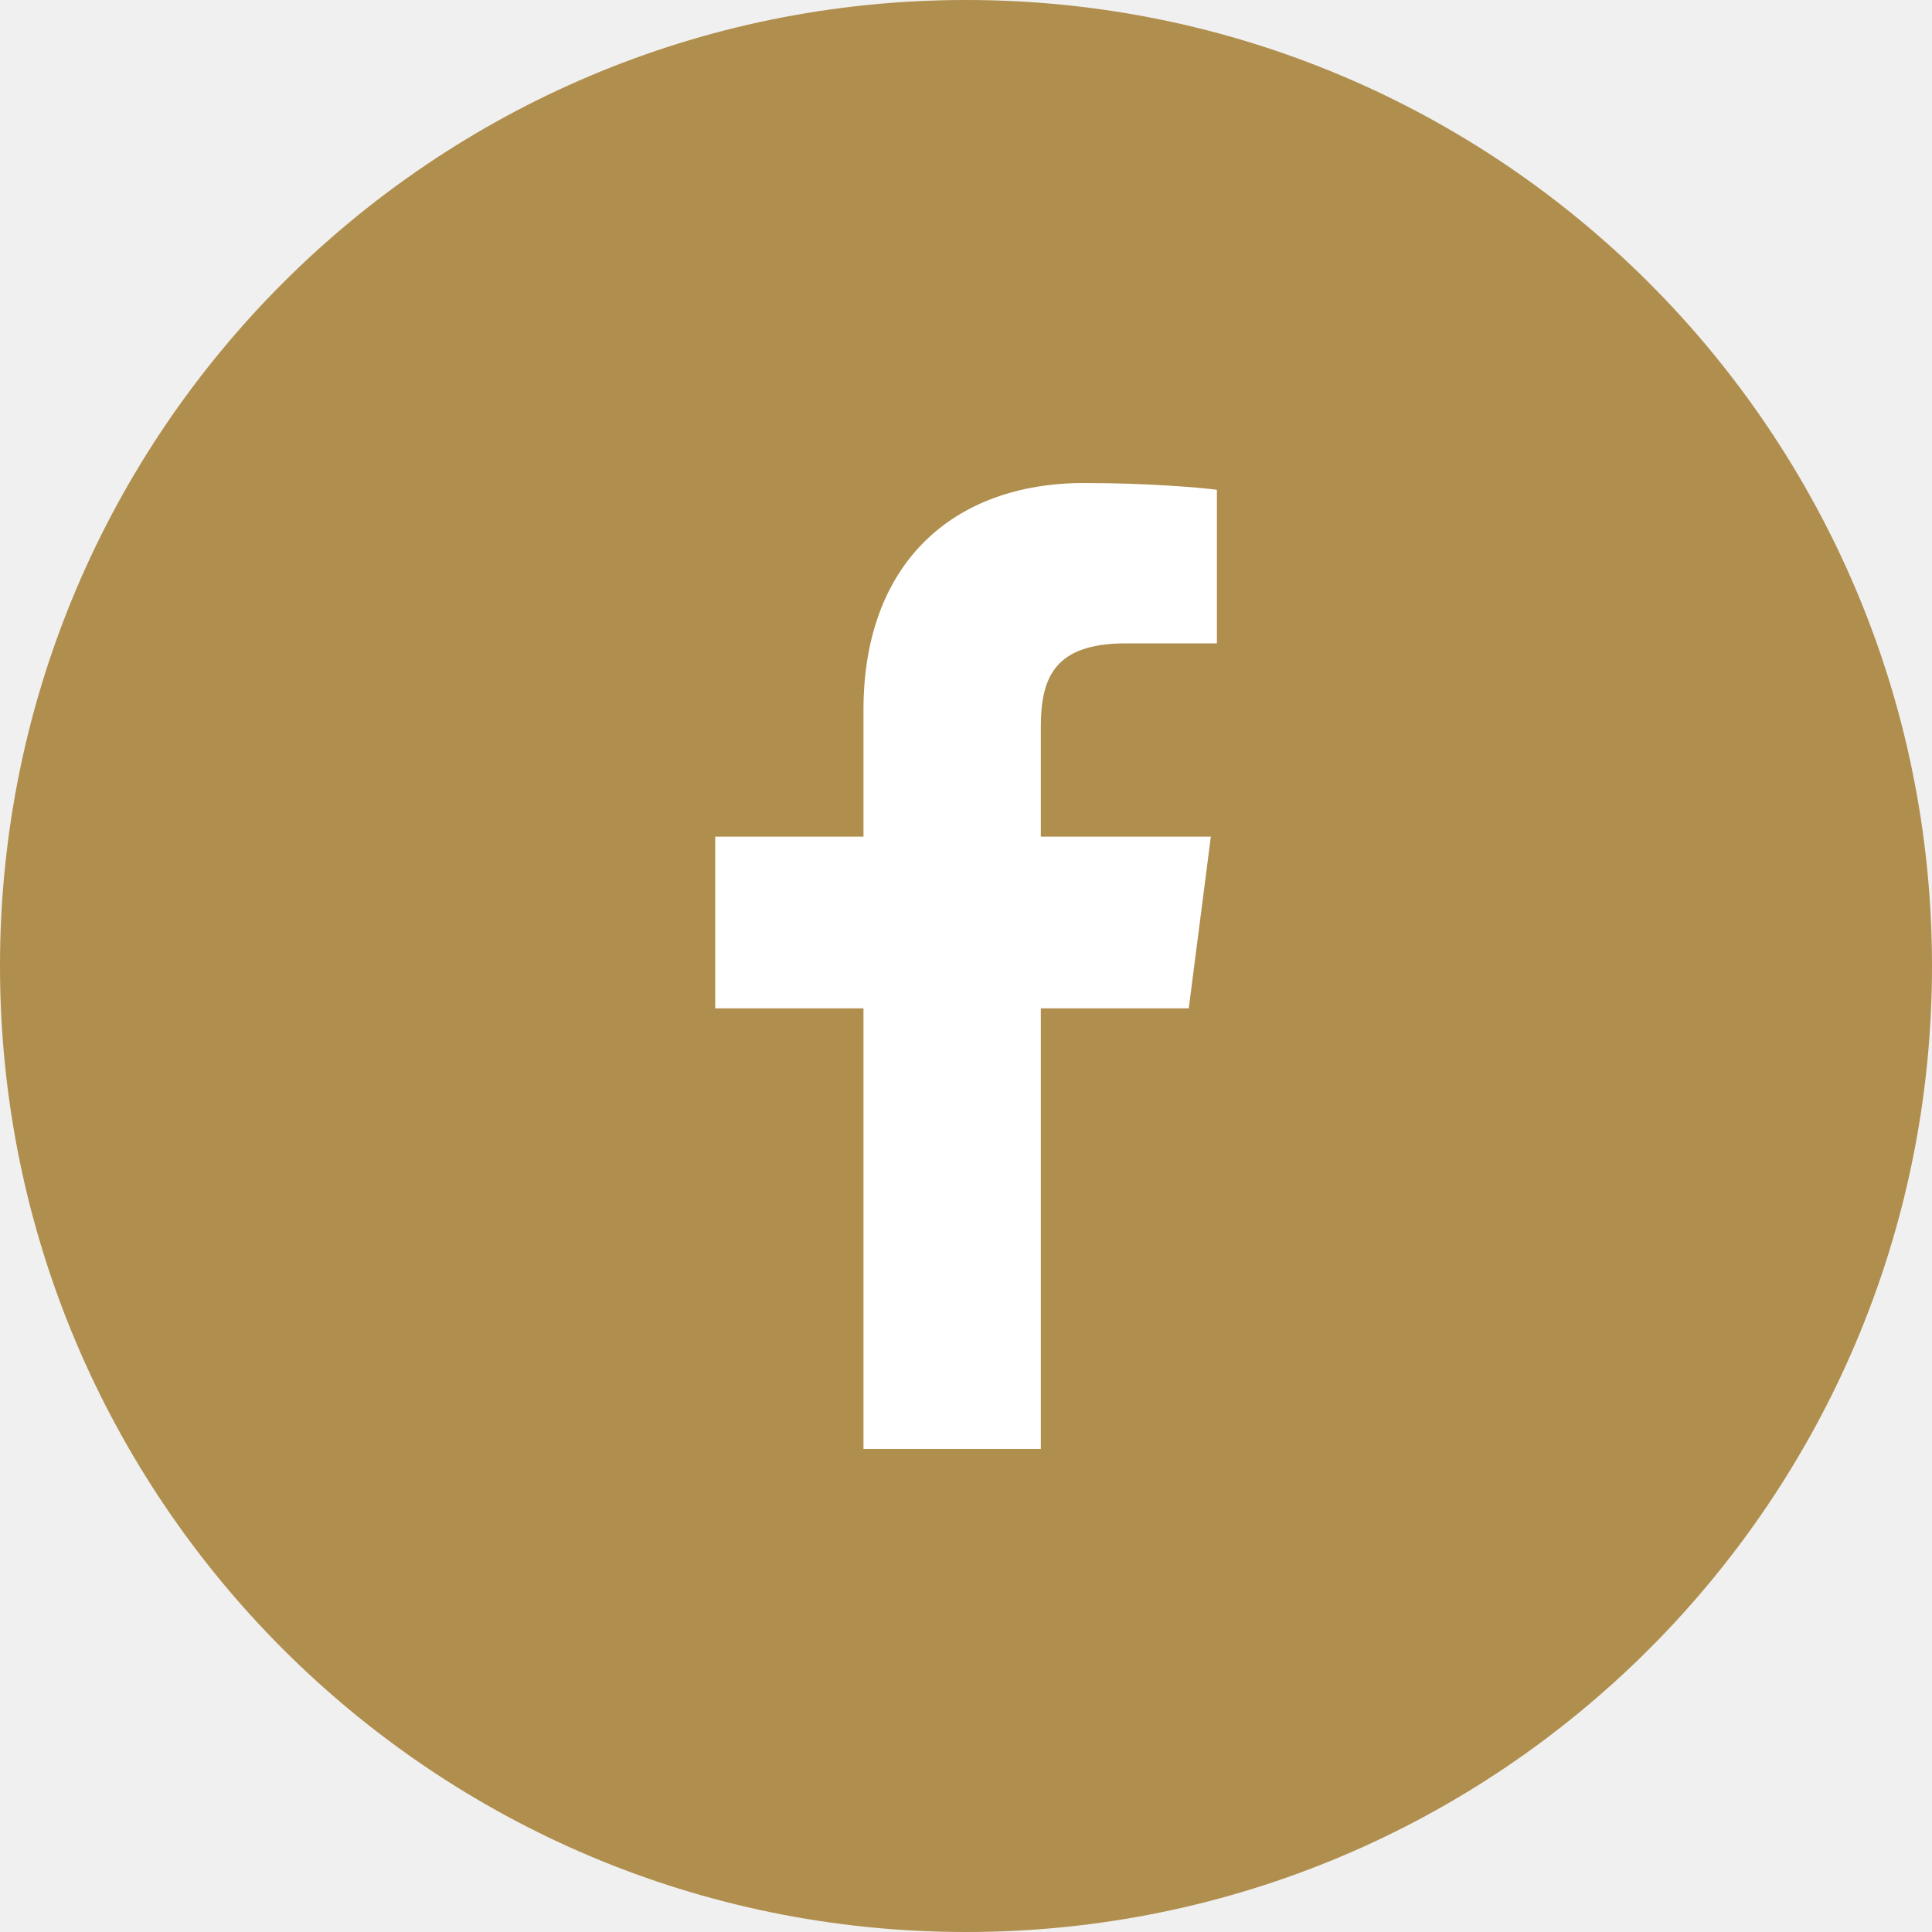
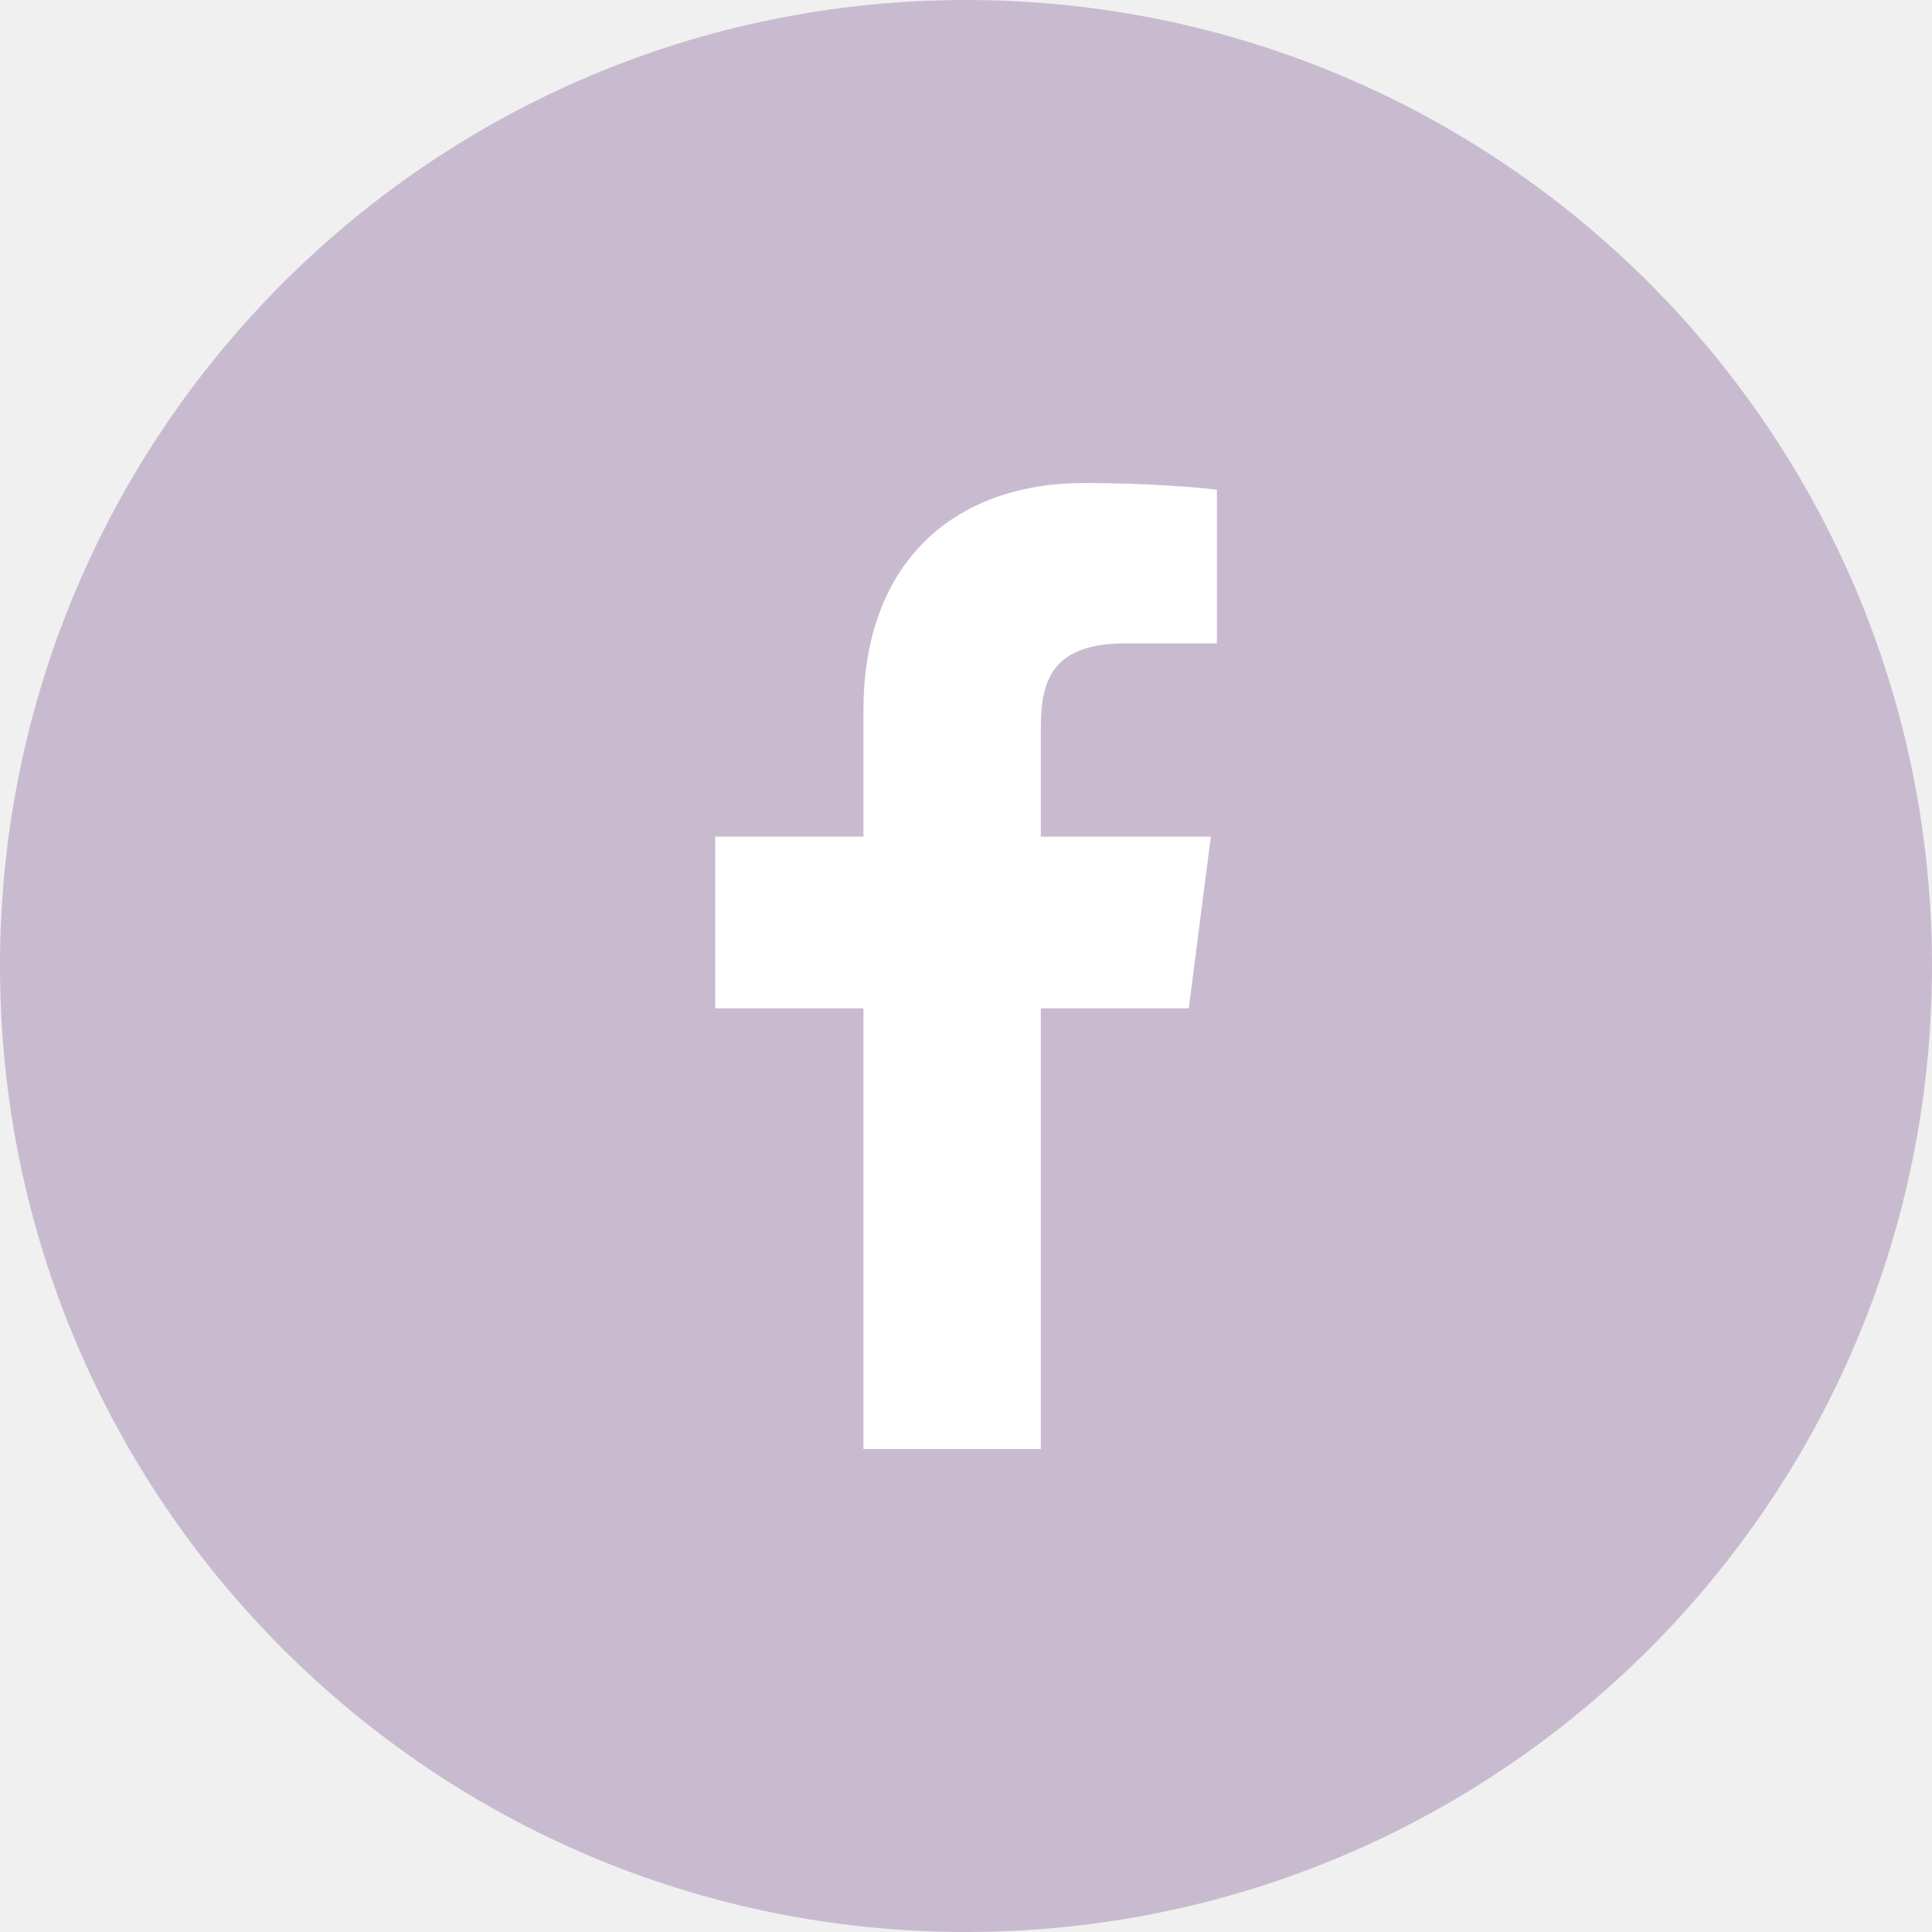
<svg xmlns="http://www.w3.org/2000/svg" viewBox="0 0 30 30">
  <g fill="none" fill-rule="evenodd">
    <path fill="#FFF" d="M8 6h15v19H8z" />
-     <path fill="#B08E4D" d="M18.896 9.99h-1.412c-1.107 0-1.322.527-1.322 1.298v1.703h2.64l-.343 2.667h-2.297V22.5h-2.754v-6.842h-2.302v-2.667h2.302v-1.966c0-2.283 1.394-3.525 3.43-3.525.975 0 1.813.072 2.058.105V9.99ZM0 15c0 8.284 6.714 15 15 15 8.285 0 15-6.714 15-15 0-8.284-6.714-15-15-15C6.716 0 0 6.714 0 15Z" />
+     <path fill="#C9BBCF" d="M18.896 9.99h-1.412c-1.107 0-1.322.527-1.322 1.298v1.703h2.64l-.343 2.667h-2.297V22.5h-2.754v-6.842h-2.302v-2.667h2.302v-1.966c0-2.283 1.394-3.525 3.43-3.525.975 0 1.813.072 2.058.105V9.99ZM0 15c0 8.284 6.714 15 15 15 8.285 0 15-6.714 15-15 0-8.284-6.714-15-15-15C6.716 0 0 6.714 0 15Z" />
  </g>
</svg>
